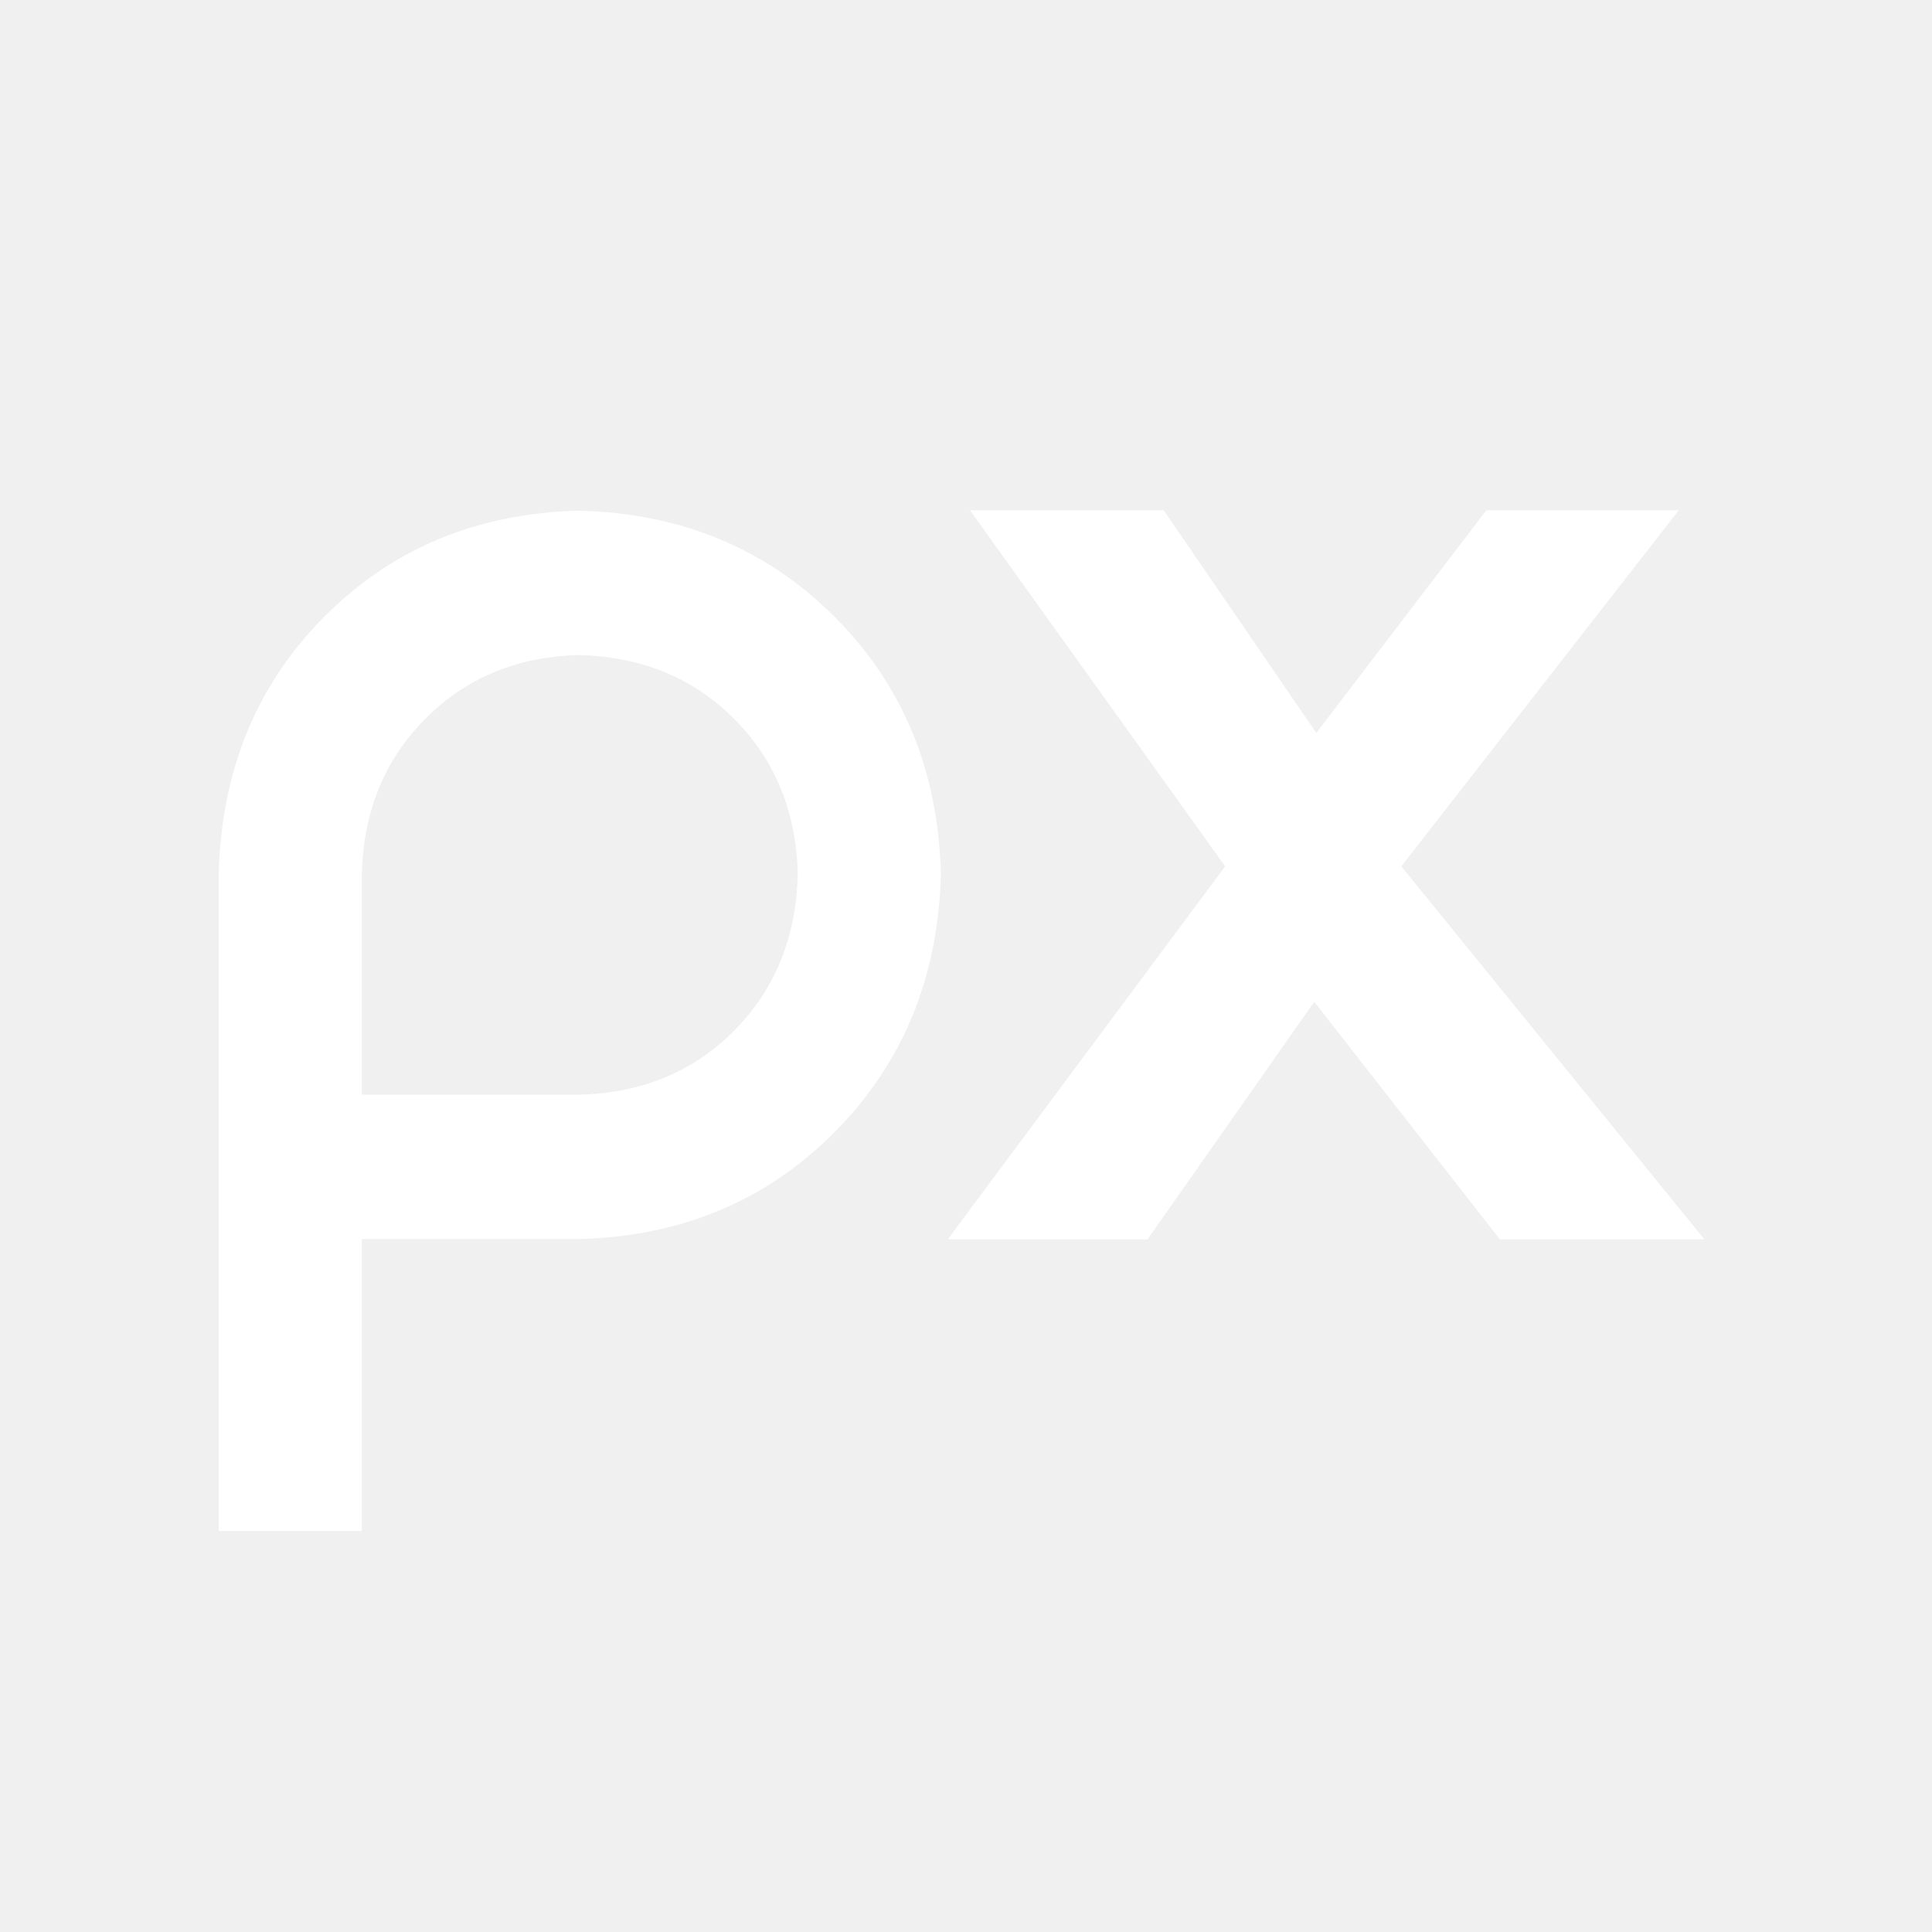
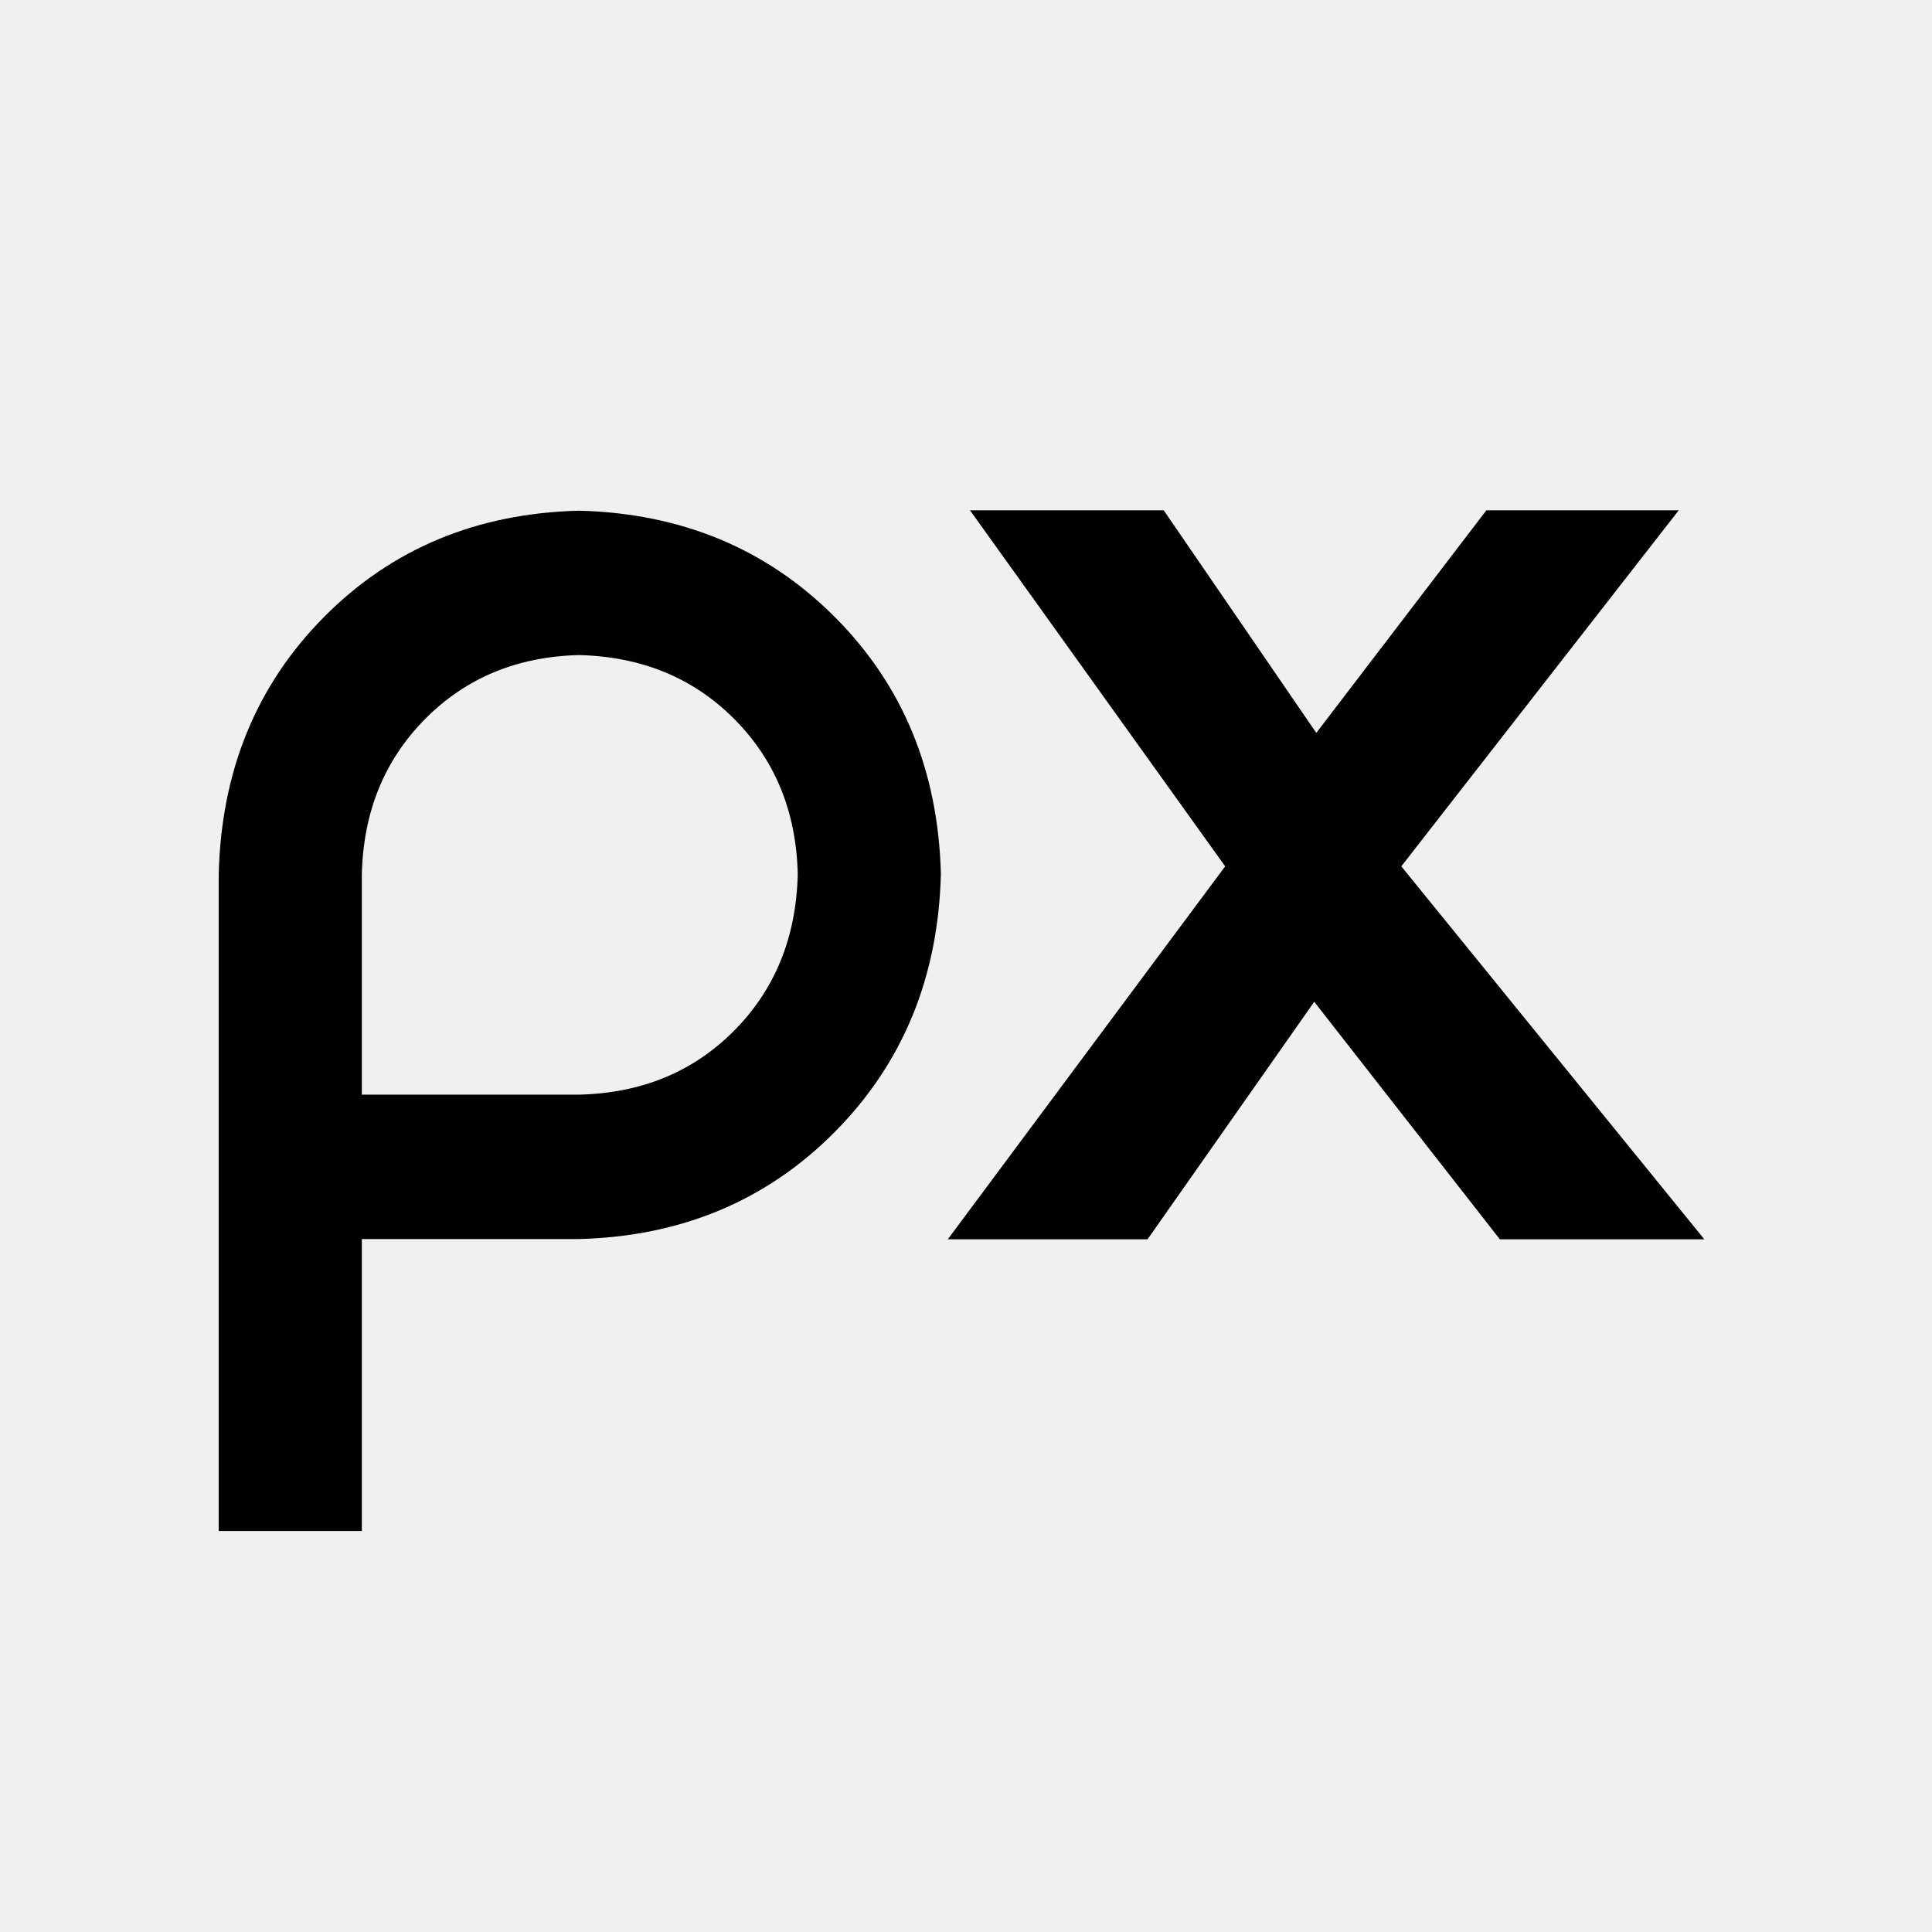
<svg xmlns="http://www.w3.org/2000/svg" viewBox="0 0 48 48" fill="none">
-   <path fill-rule="evenodd" clip-rule="evenodd" d="M32.652 24.889L37.264 30.791H42.344L34.815 21.524L41.707 12.679H36.928L32.703 18.209L28.913 12.679H24.1L30.439 21.524L23.547 30.791H28.51L32.652 24.889ZM14.385 12.688C11.844 12.752 9.733 13.632 8.051 15.328C6.369 17.024 5.497 19.153 5.434 21.715V38.038H8.99V30.784H14.385C16.927 30.718 19.045 29.831 20.739 28.124C22.432 26.416 23.311 24.28 23.376 21.716C23.311 19.153 22.432 17.024 20.739 15.328C19.045 13.632 16.927 12.752 14.385 12.688ZM8.99 27.196V21.715C9.028 20.166 9.552 18.882 10.563 17.862C11.575 16.842 12.849 16.313 14.385 16.275C15.94 16.313 17.225 16.842 18.241 17.862C19.257 18.882 19.783 20.166 19.82 21.715C19.783 23.284 19.257 24.58 18.241 25.605C17.225 26.629 15.94 27.16 14.385 27.196H8.99Z" fill="white" />
+   <path fill-rule="evenodd" clip-rule="evenodd" d="M32.652 24.889L37.264 30.791H42.344L34.815 21.524L41.707 12.679H36.928L32.703 18.209L28.913 12.679H24.1L30.439 21.524L23.547 30.791H28.51L32.652 24.889ZM14.385 12.688C11.844 12.752 9.733 13.632 8.051 15.328C6.369 17.024 5.497 19.153 5.434 21.715V38.038H8.99V30.784H14.385C16.927 30.718 19.045 29.831 20.739 28.124C22.432 26.416 23.311 24.28 23.376 21.716C23.311 19.153 22.432 17.024 20.739 15.328C19.045 13.632 16.927 12.752 14.385 12.688ZM8.99 27.196V21.715C9.028 20.166 9.552 18.882 10.563 17.862C11.575 16.842 12.849 16.313 14.385 16.275C15.94 16.313 17.225 16.842 18.241 17.862C19.257 18.882 19.783 20.166 19.82 21.715C19.783 23.284 19.257 24.58 18.241 25.605C17.225 26.629 15.94 27.16 14.385 27.196H8.99Z" fill="currentColor" />
</svg>
